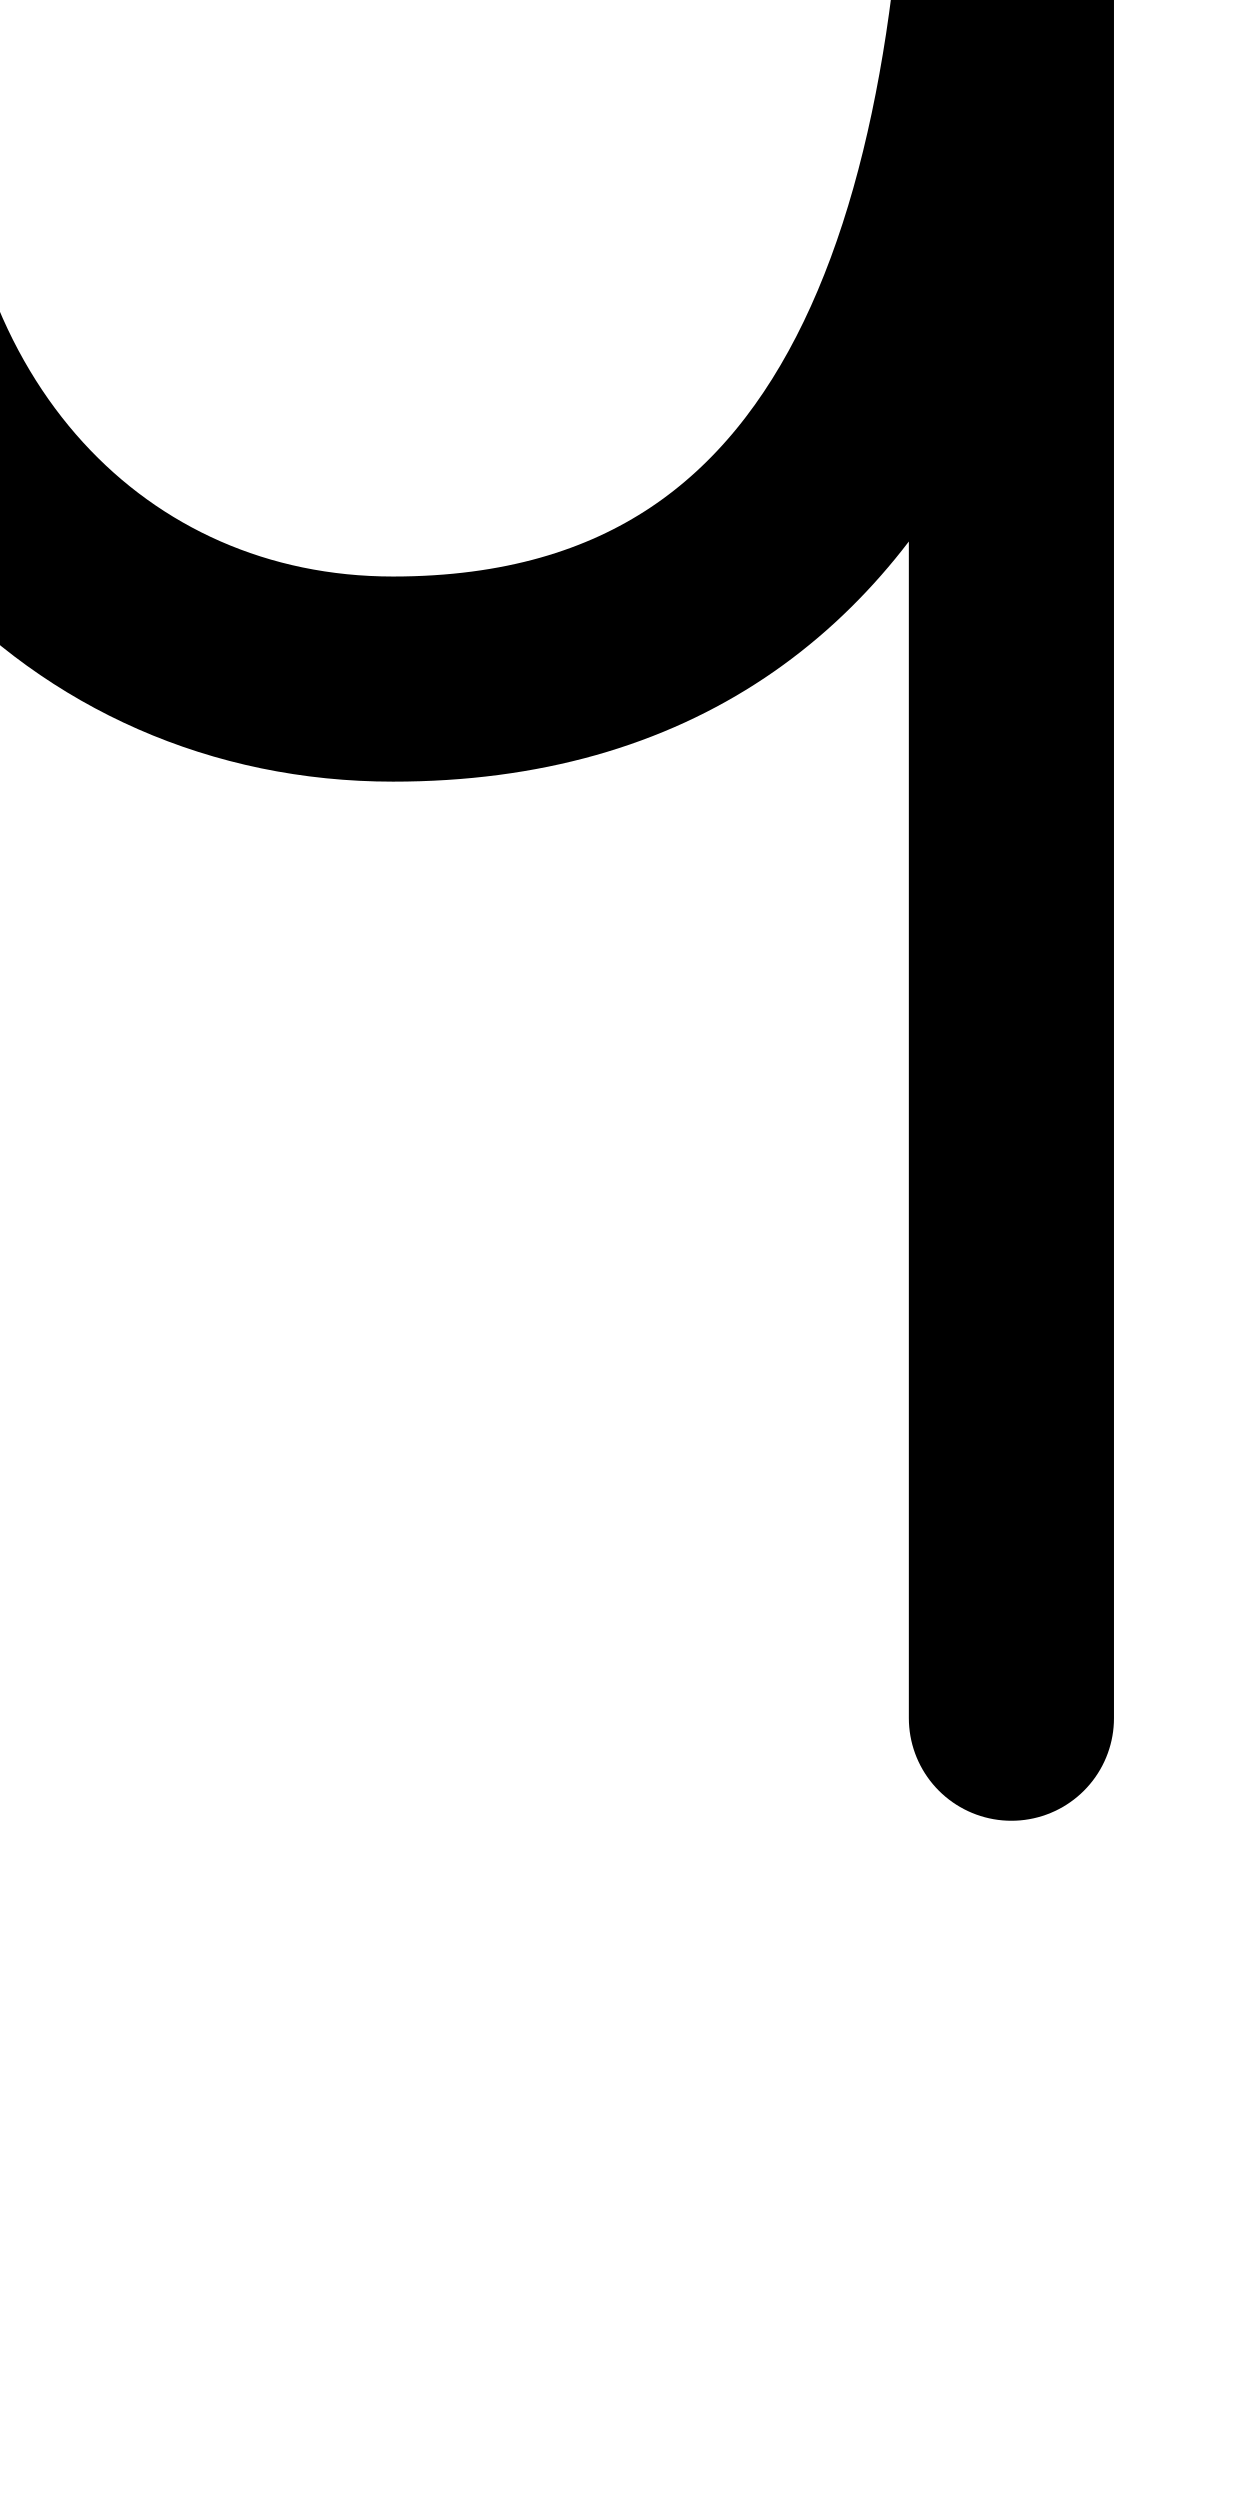
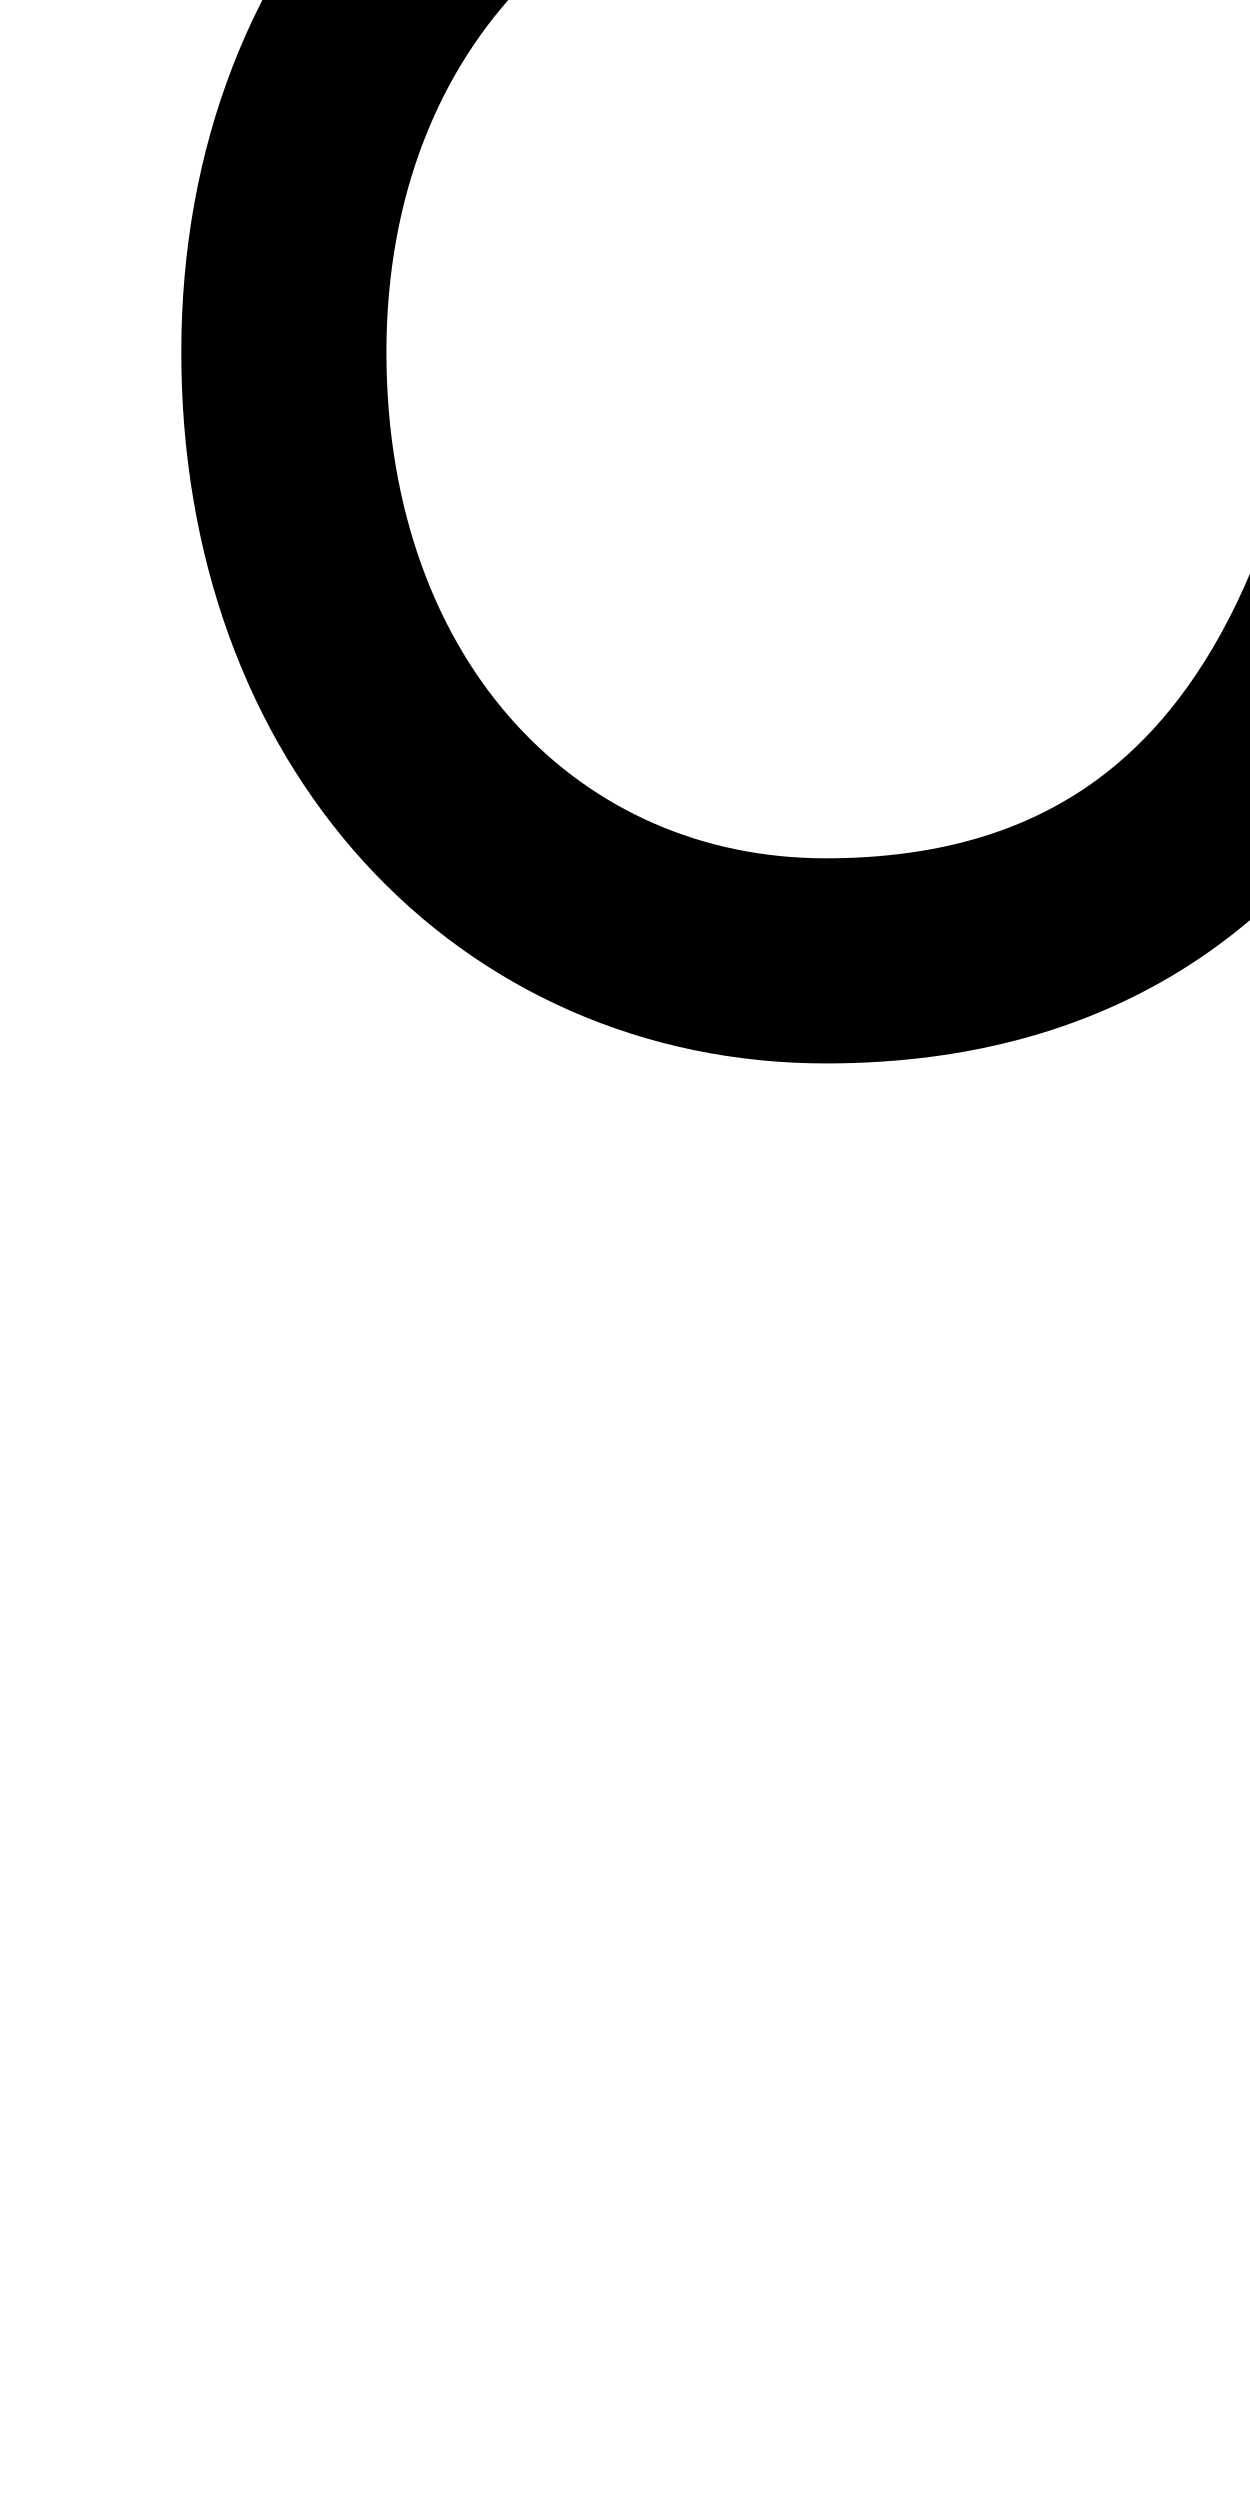
<svg xmlns="http://www.w3.org/2000/svg" version="1.1" viewBox="-10 0 500 1000" id="svg2" width="500" height="1000">
  <defs id="defs10" />
  <g id="g4720" transform="matrix(1.0663,0,0,-1.0663,68.33568,1499.684)" style="opacity:0.451" />
  <g transform="matrix(1,0,0,-1,0,1418)" id="g4" />
-   <path style="fill:none;fill-rule:evenodd;stroke:#000000;stroke-width:82.051;stroke-linecap:round;stroke-linejoin:round;stroke-miterlimit:4;stroke-dasharray:none;stroke-opacity:1" d="m 394.567,-123.608 c -44.264,-67.009 -122.876,-91.674 -232.076,-91.674 -131.451,0 -232.076,97.706 -232.076,243.458 0,145.752 94.319,243.458 216.778,243.458 206.805,0 247.374,-202.047 247.374,-395.242 V 687.282" id="path4139" />
+   <g id="g4720-4" transform="matrix(1.0663,0,0,-1.0663,136.9952,1604.197)" style="opacity:0.451" />
+   <g transform="matrix(1,0,0,-1,68.65956,1522.513)" id="g4-5" />
+   <path style="fill:none;fill-rule:evenodd;stroke:#000000;stroke-width:82.051;stroke-linecap:round;stroke-linejoin:round;stroke-miterlimit:4;stroke-dasharray:none;stroke-opacity:1" d="m 567.697,-10.89 c -44.264,-67.009 -122.876,-91.674 -232.076,-91.674 -131.451,0 -232.076,97.706 -232.076,243.458 0,145.752 94.319,243.458 216.778,243.458 206.805,0 247.374,-202.047 247.374,-395.242 V 800" id="path4139" />
</svg>
